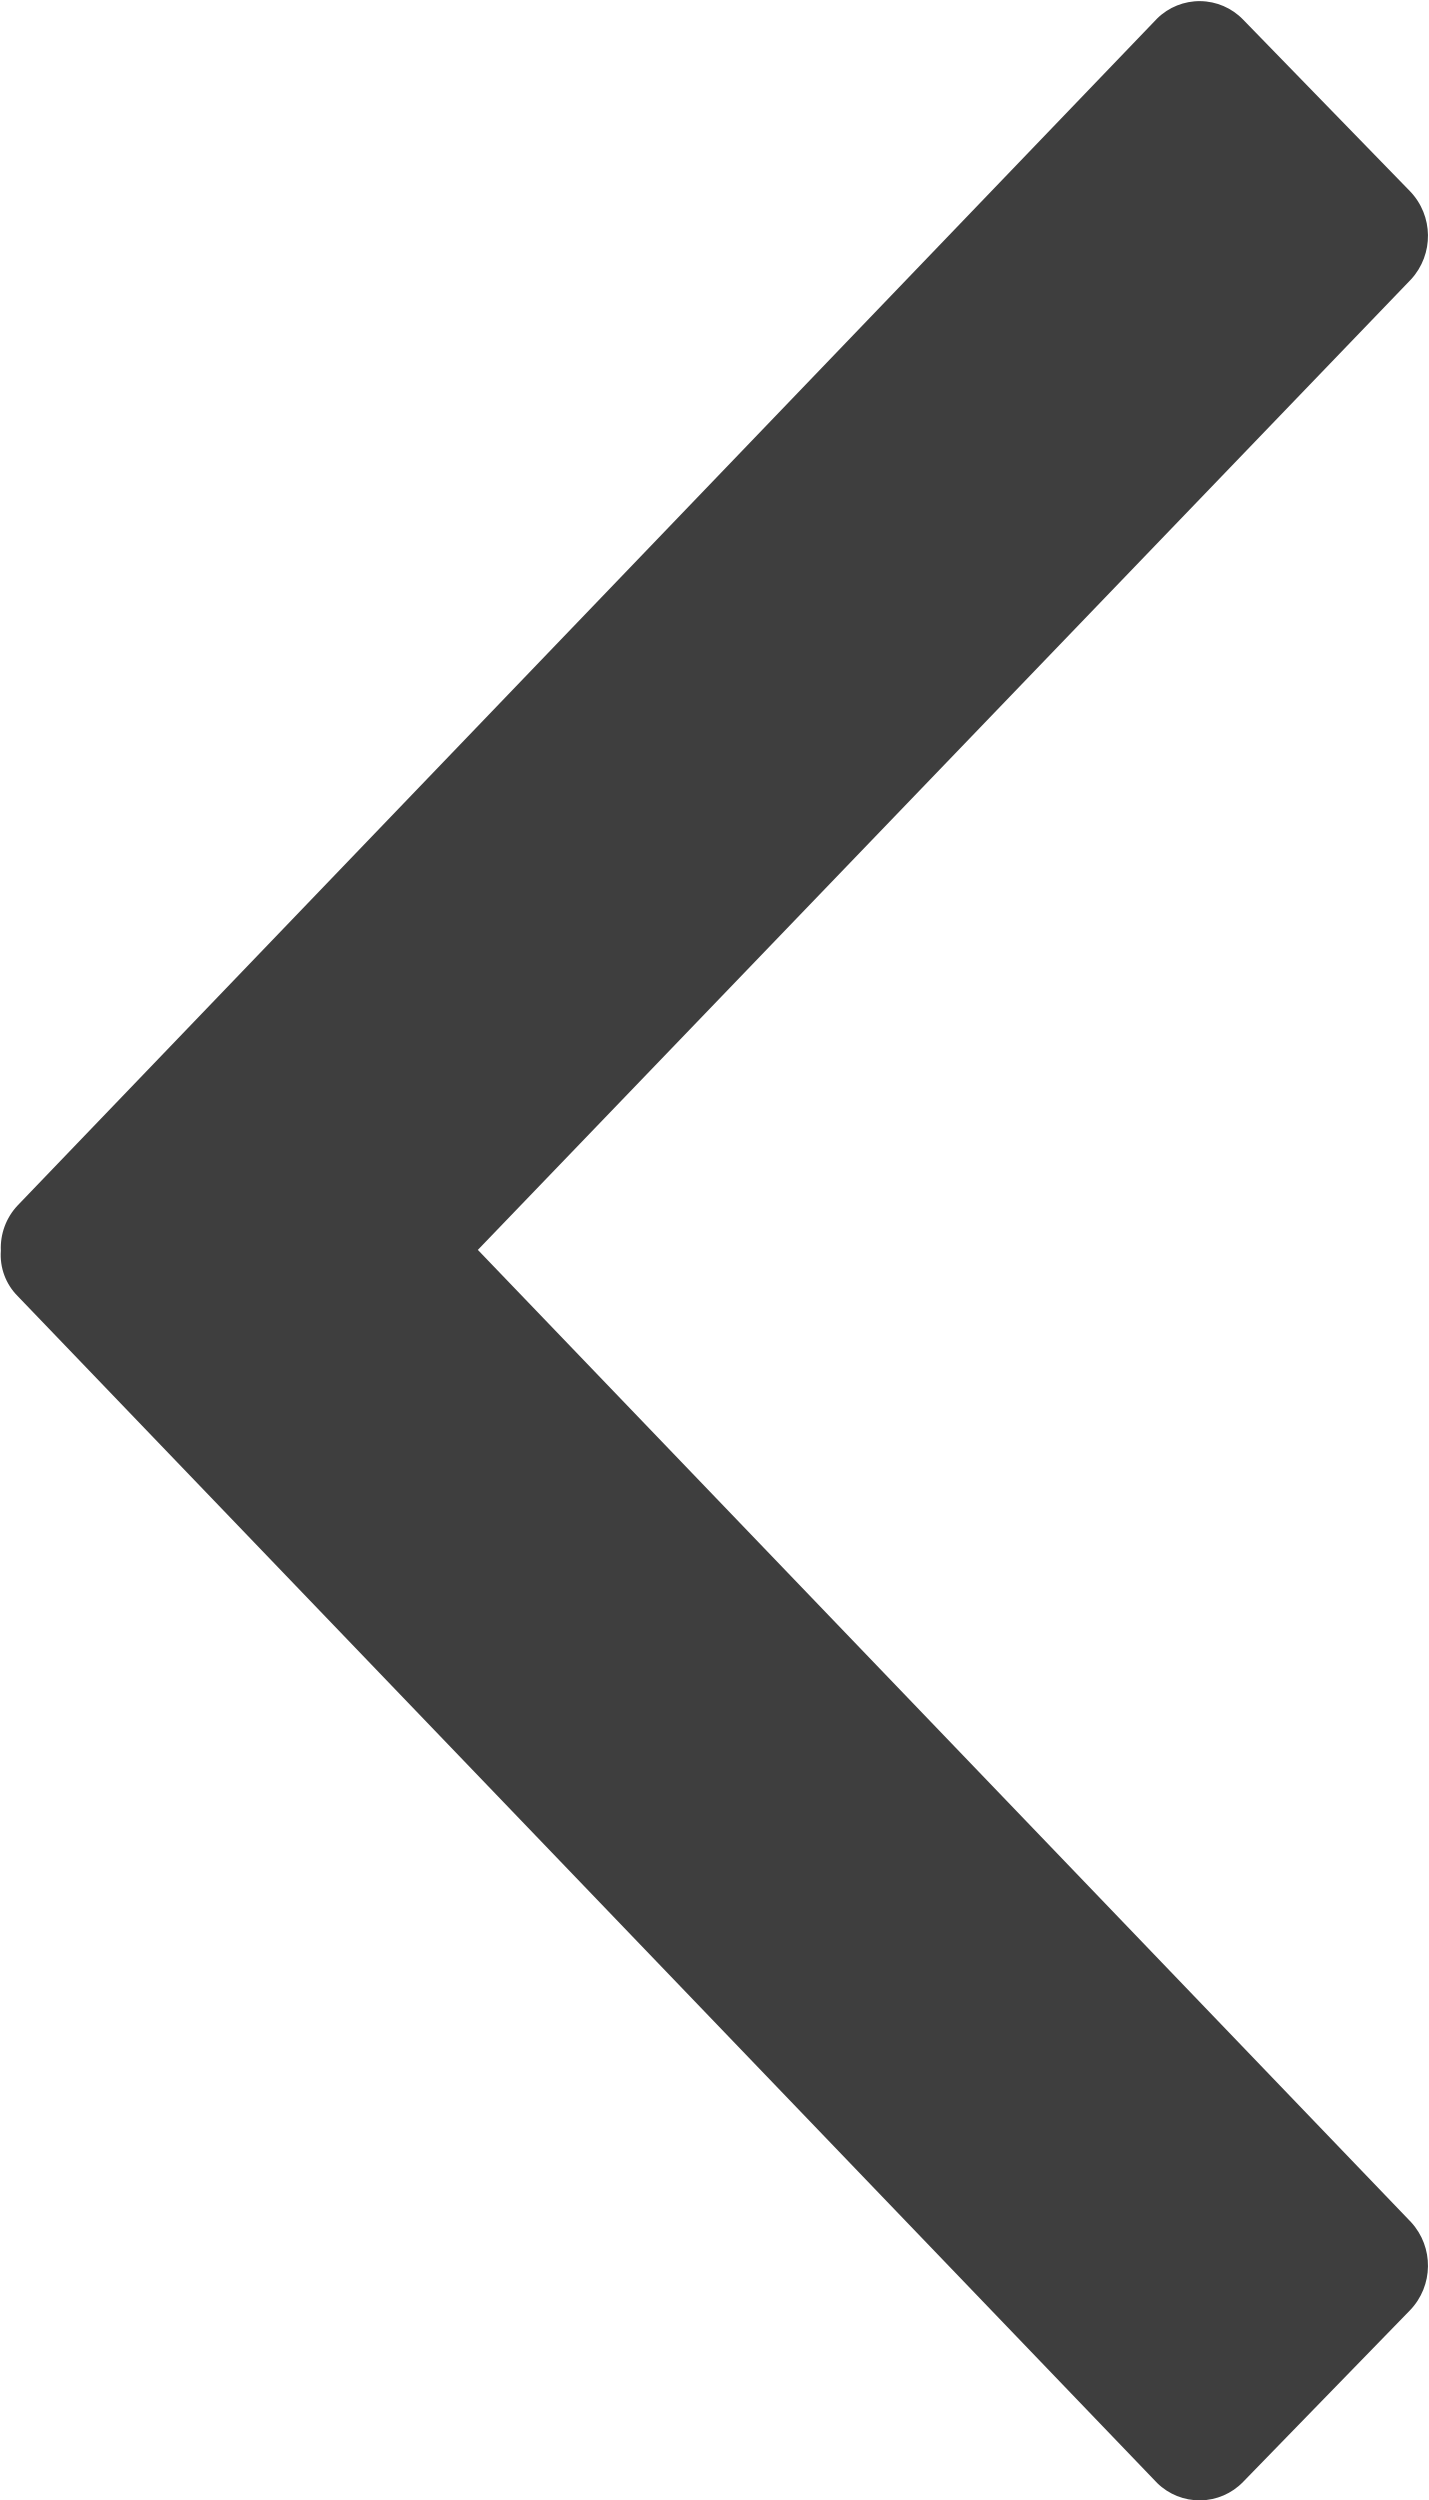
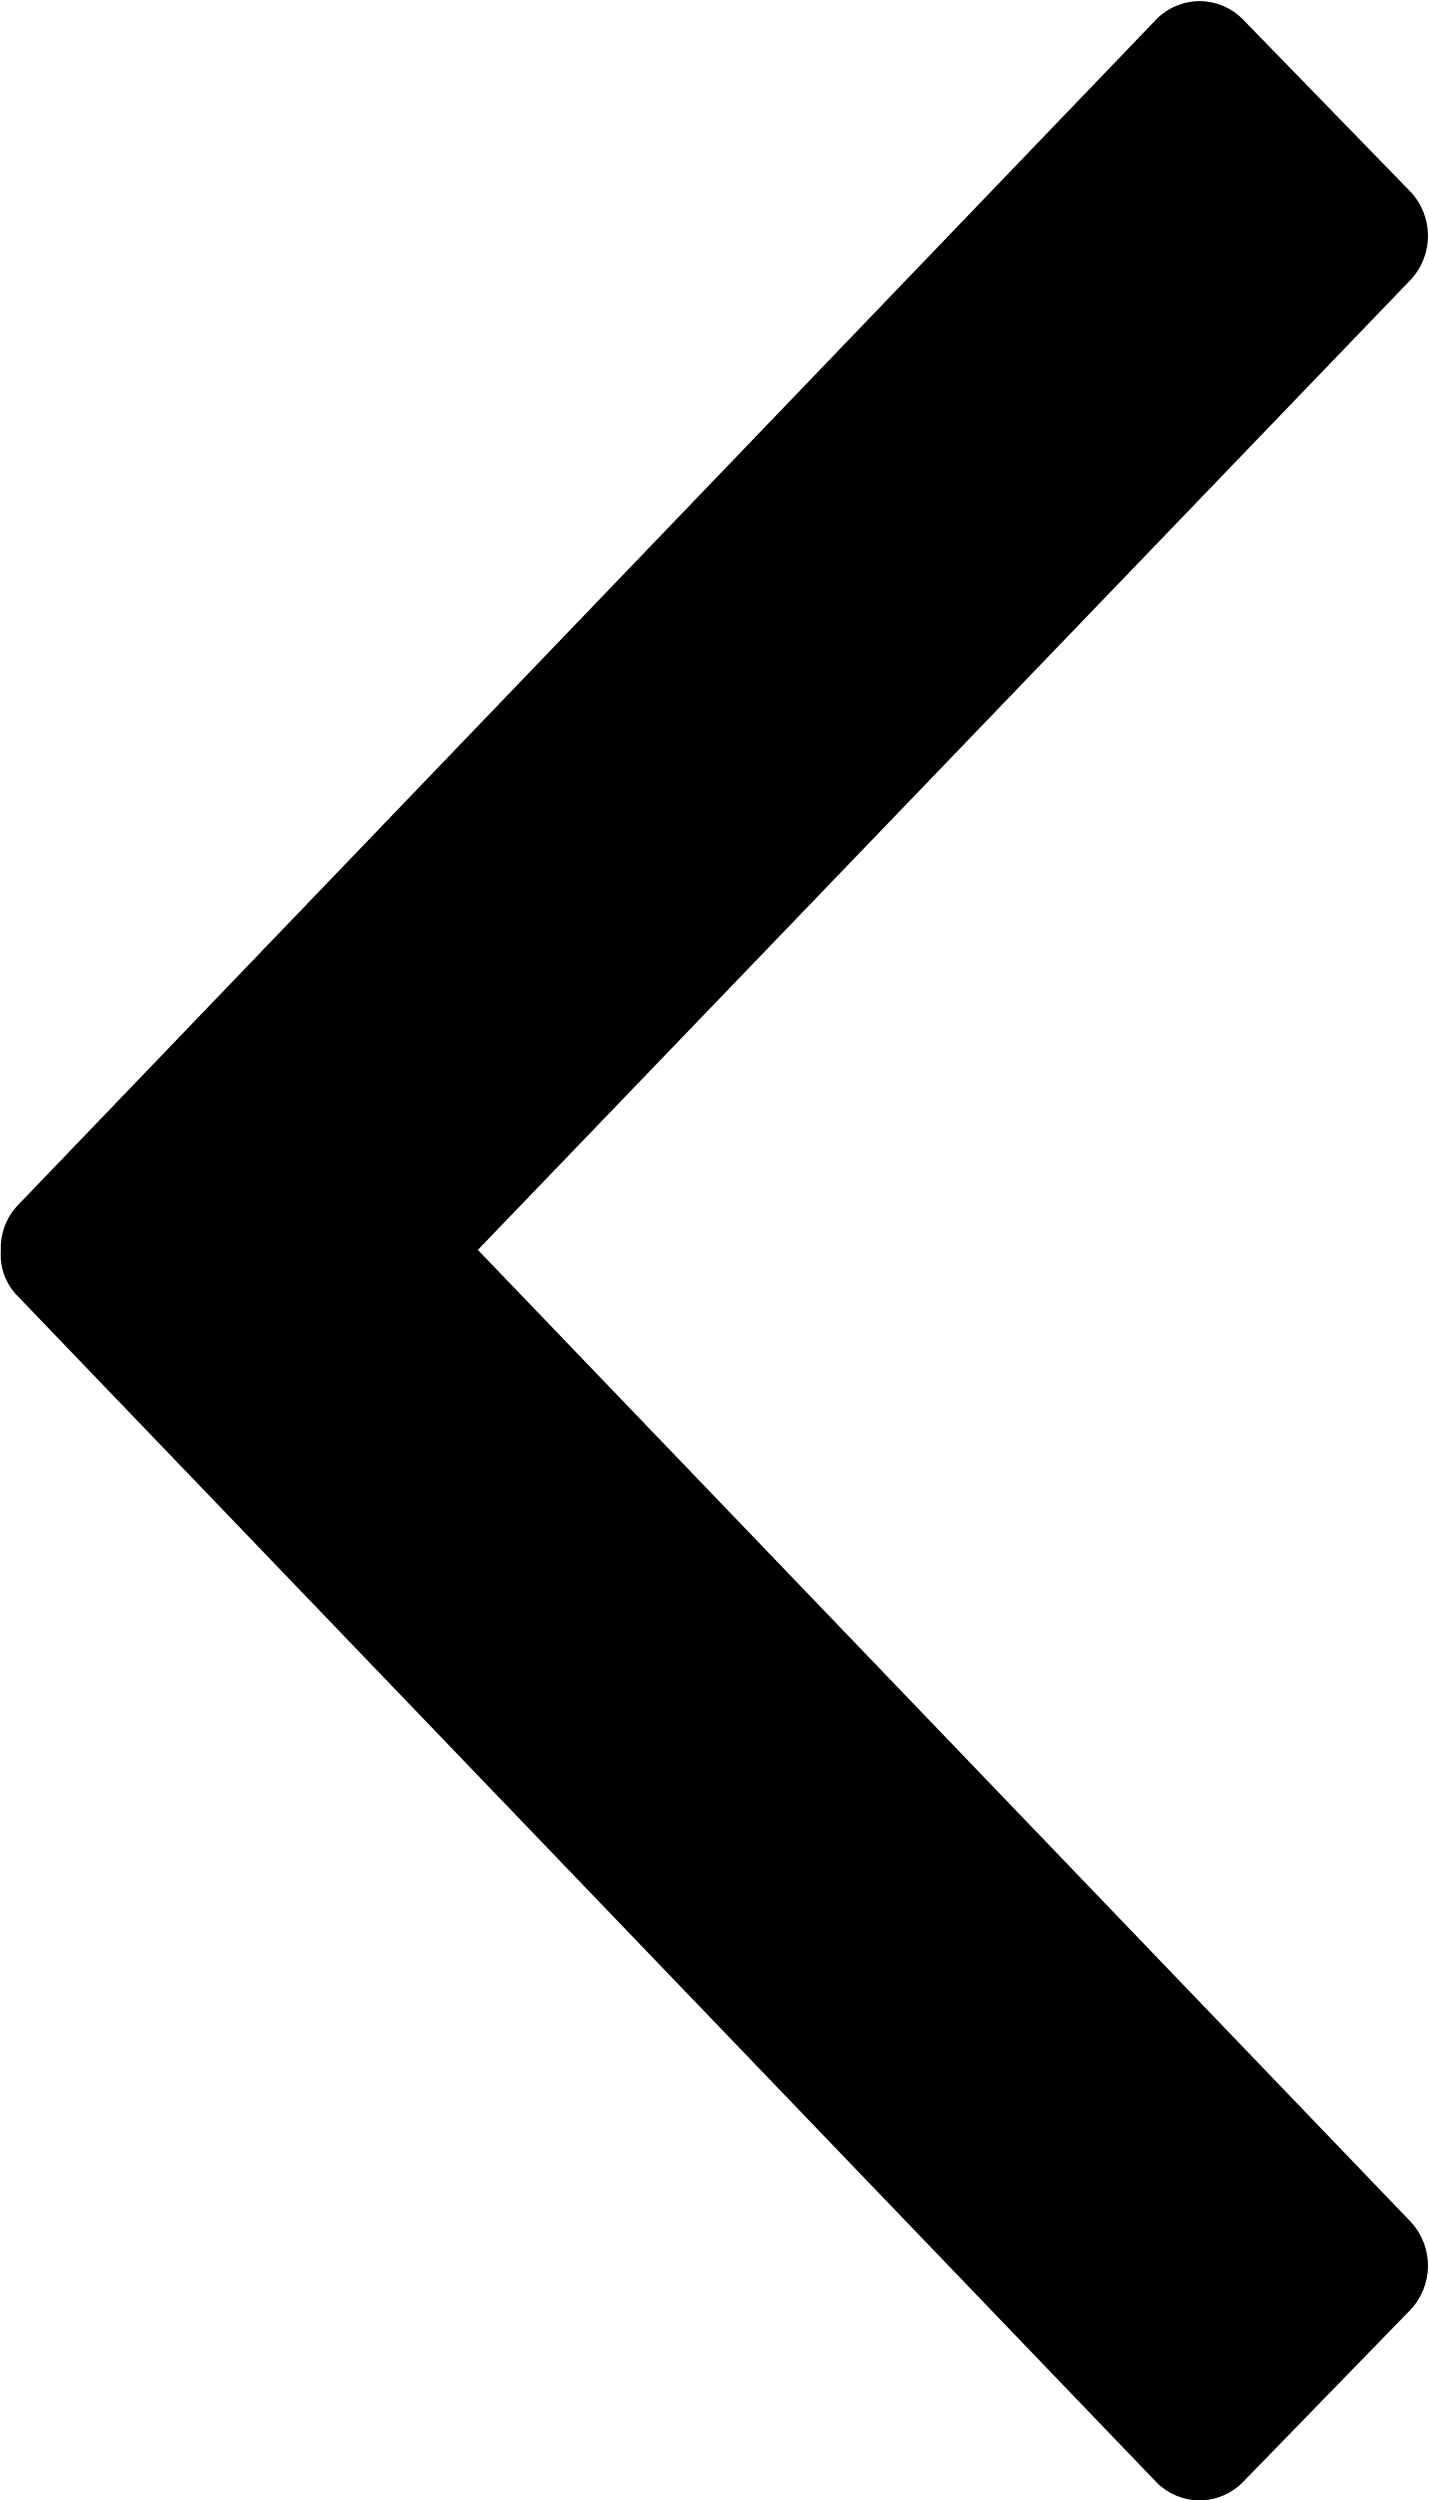
<svg xmlns="http://www.w3.org/2000/svg" width="6.656" height="11.651" viewBox="0 0 6.656 11.651">
-   <path id="_211645_down_chevron_icon_1_" data-name="211645_down_chevron_icon (1)" d="M37.862,132.441h0l4.531-4.349a.3.3,0,0,1,.411.005l.8.778a.282.282,0,0,1,.005.4l-5.532,5.311a.271.271,0,0,1-.211.078.288.288,0,0,1-.211-.078l-5.532-5.311a.282.282,0,0,1,.005-.4l.8-.778a.3.3,0,0,1,.411-.005Z" transform="translate(134.668 -32.037) rotate(90)" fill="#3e3e3e" />
+   <path id="_211645_down_chevron_icon_1_" data-name="211645_down_chevron_icon (1)" d="M37.862,132.441h0l4.531-4.349a.3.3,0,0,1,.411.005l.8.778a.282.282,0,0,1,.005.4l-5.532,5.311a.271.271,0,0,1-.211.078.288.288,0,0,1-.211-.078l-5.532-5.311a.282.282,0,0,1,.005-.4l.8-.778a.3.3,0,0,1,.411-.005Z" transform="translate(134.668 -32.037) rotate(90)" fill="unset" />
</svg>
